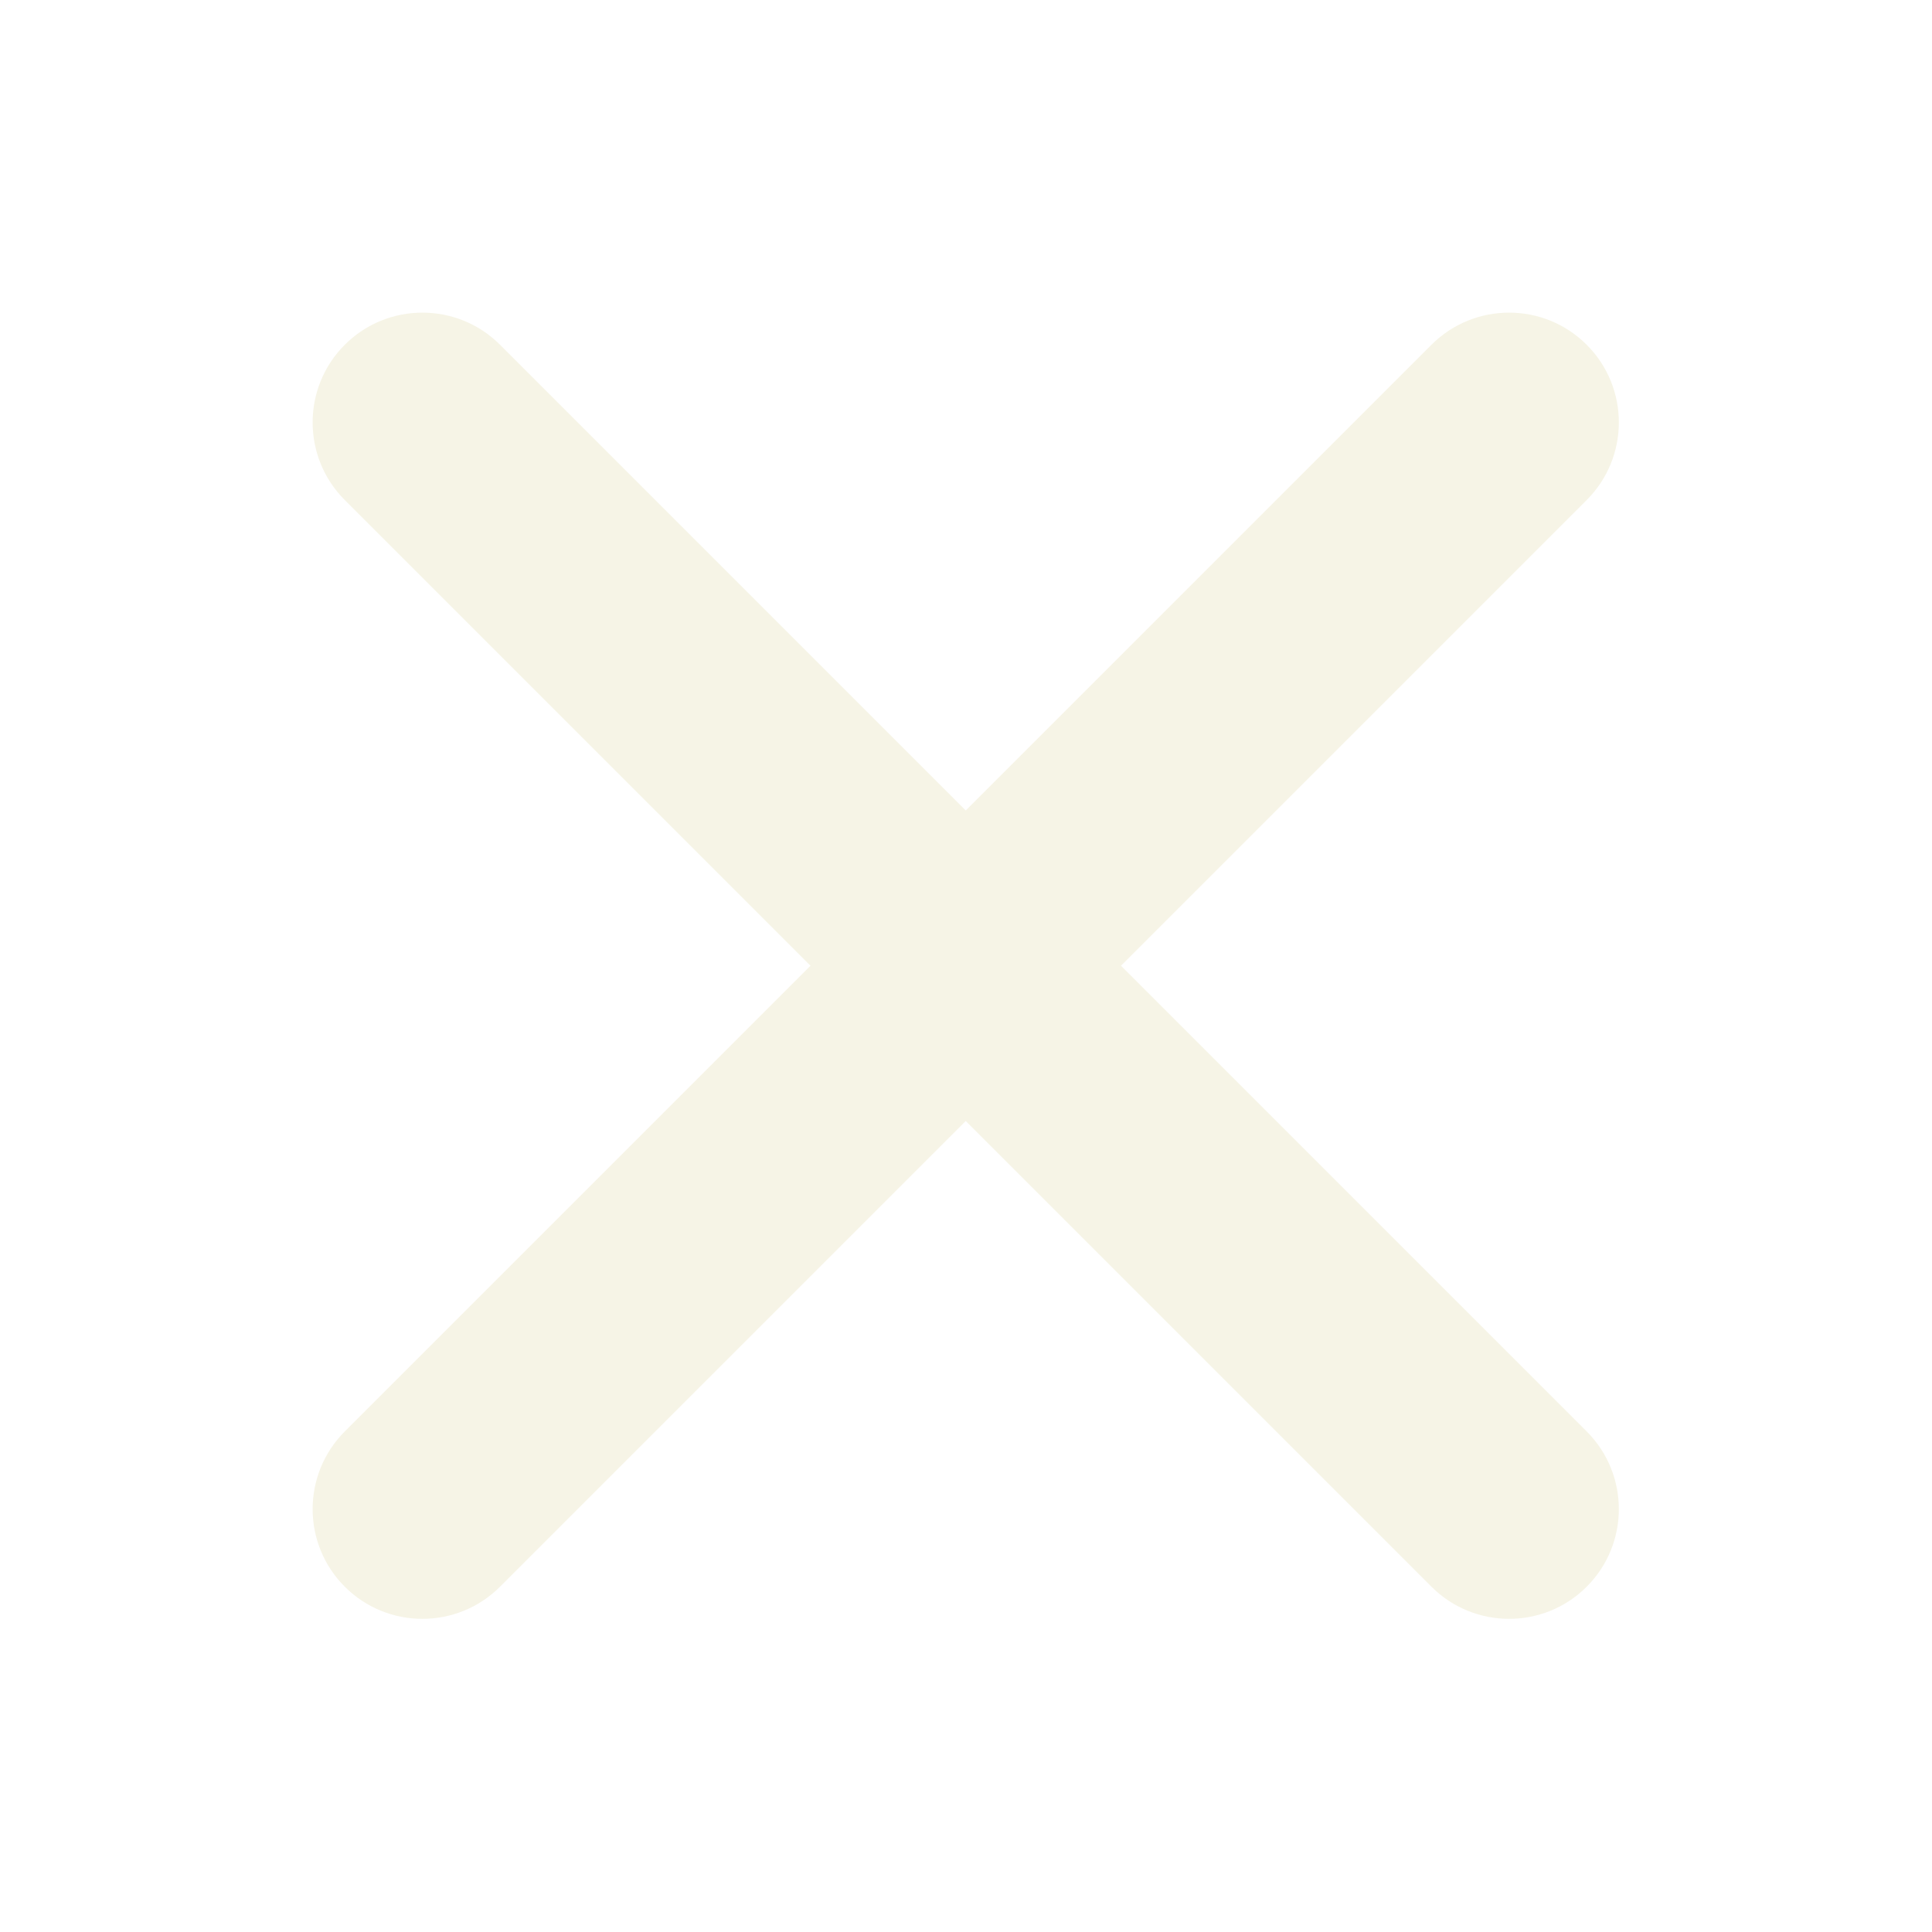
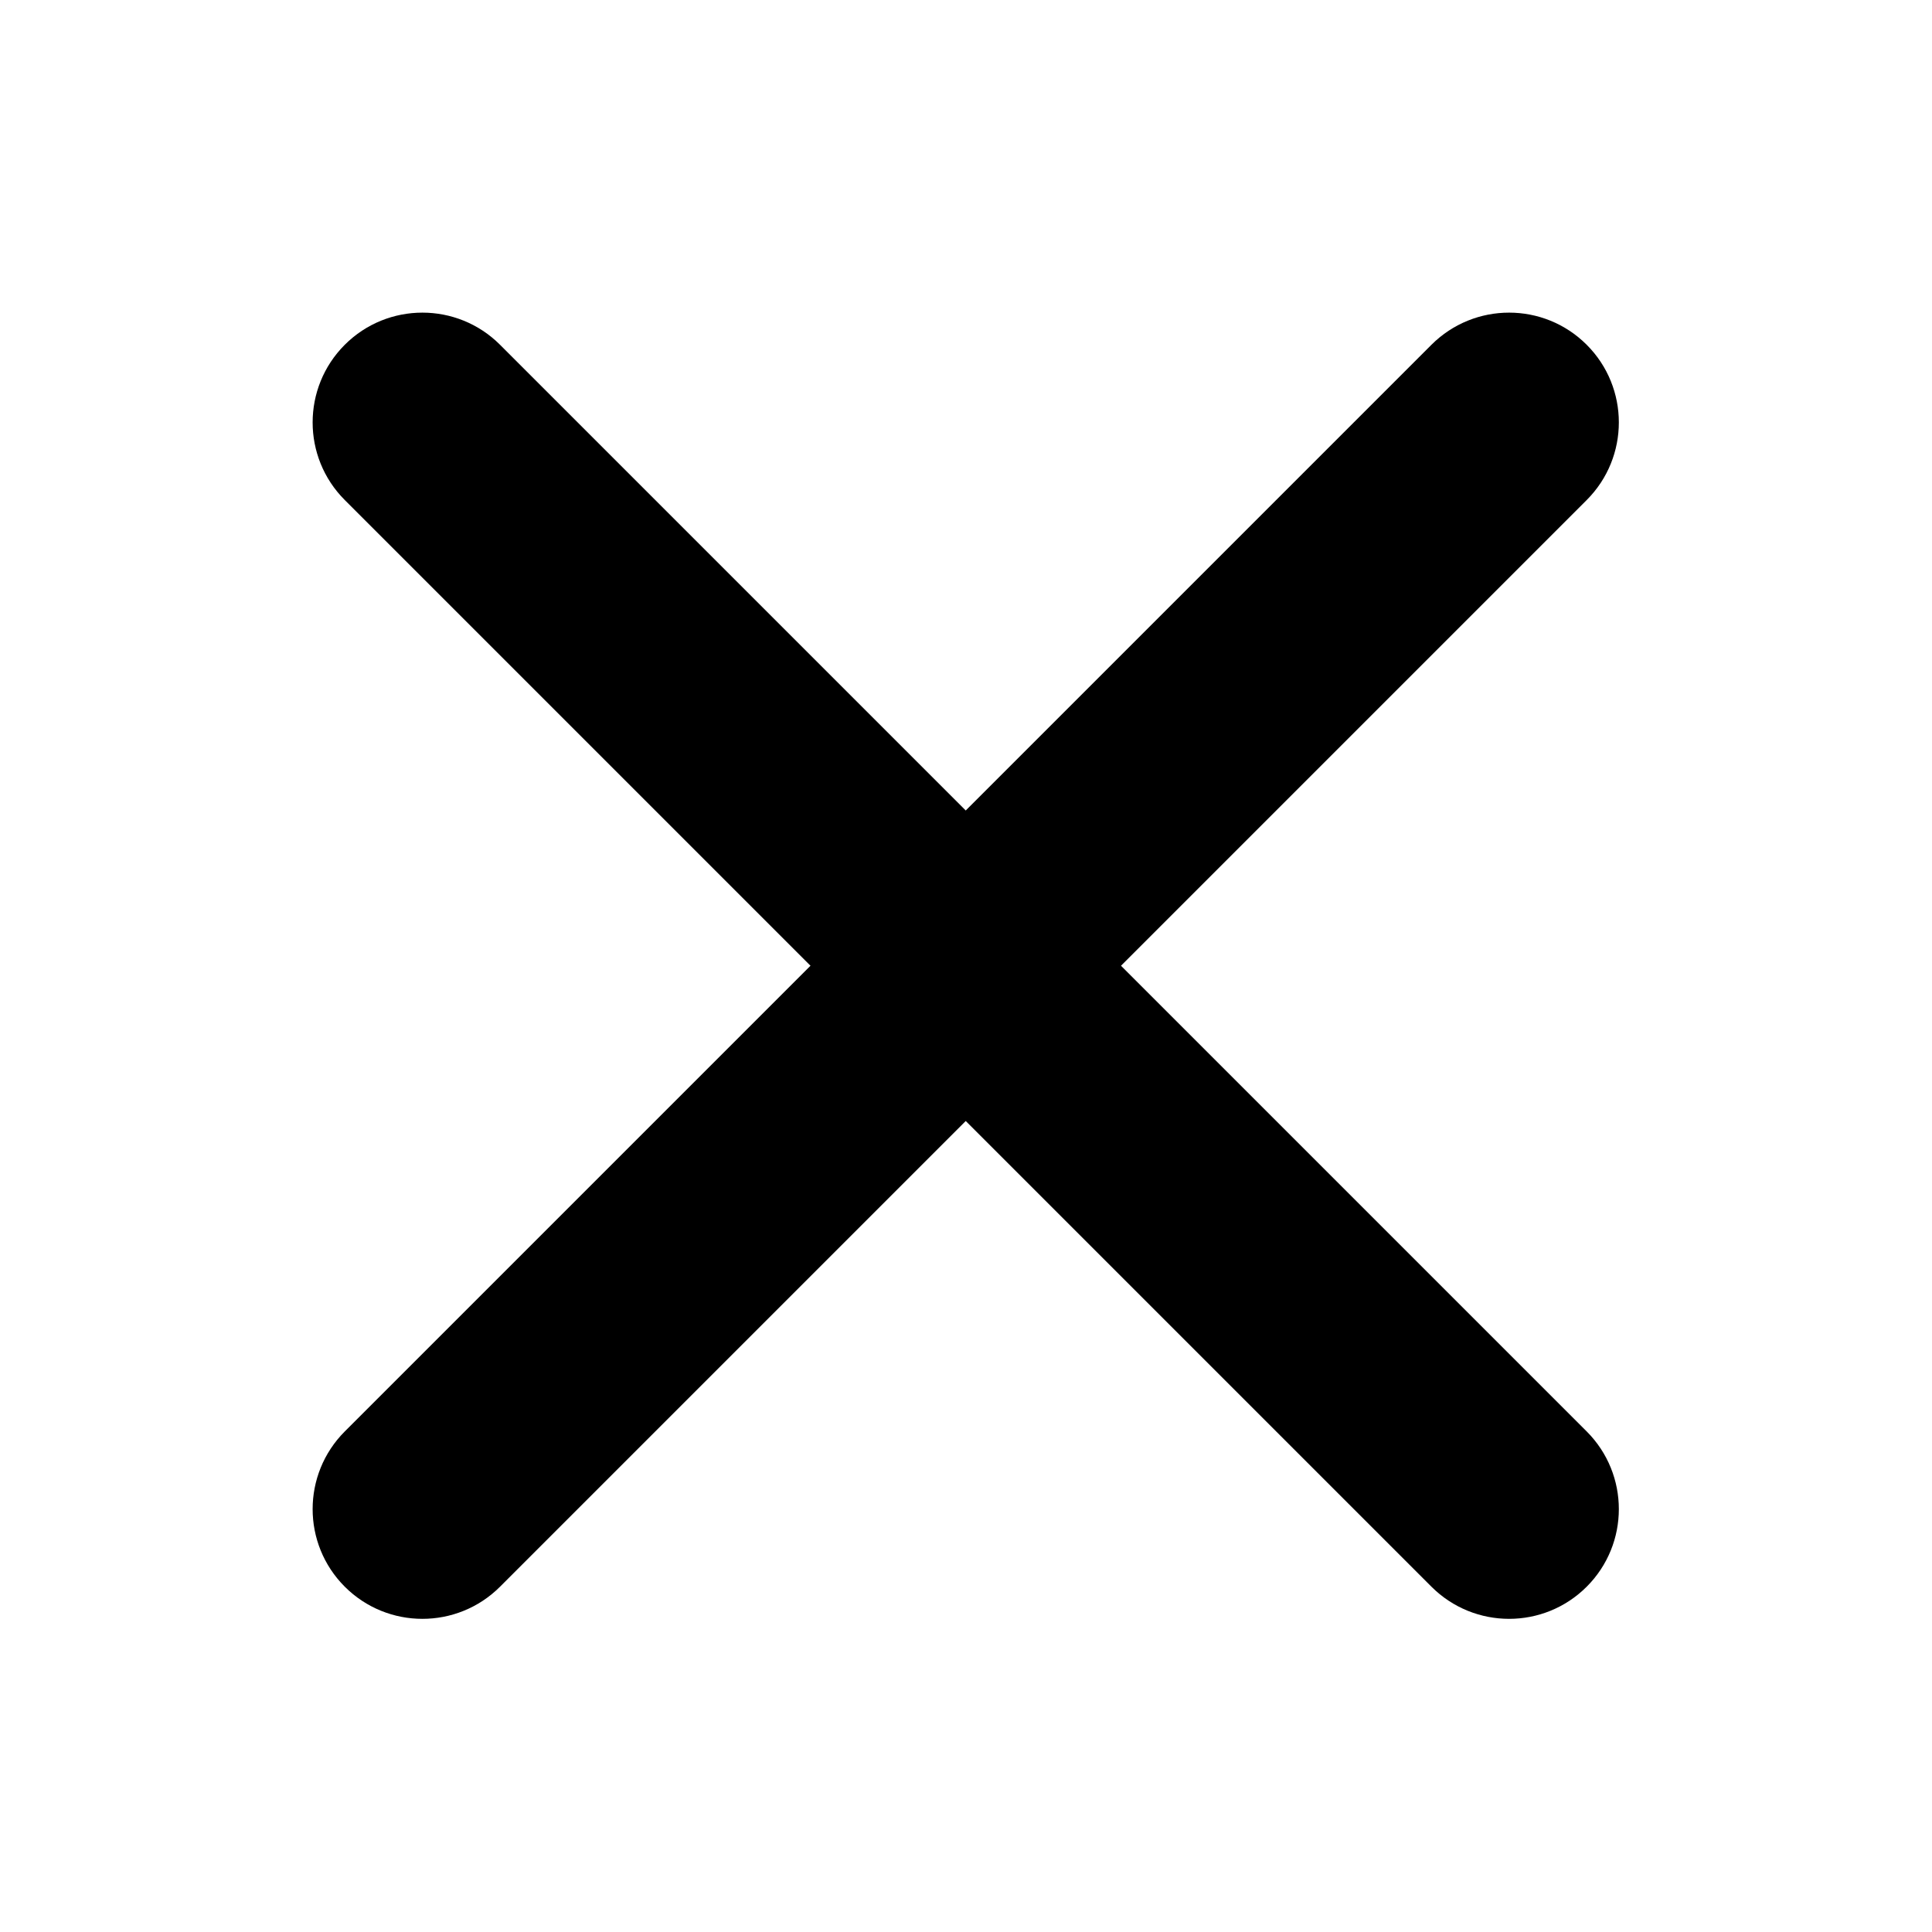
- <svg xmlns="http://www.w3.org/2000/svg" viewBox="0 0 22 22" fill="none">
-   <path d="M3.926 3.926C4.414 3.438 5.206 3.438 5.694 3.926L18.068 16.3C18.556 16.789 18.556 17.58 18.068 18.068C17.58 18.556 16.789 18.556 16.3 18.068L3.926 5.694C3.438 5.206 3.438 4.414 3.926 3.926Z" fill="#F6F4E6" />
-   <path d="M3.926 18.068C3.438 17.58 3.438 16.789 3.926 16.3L16.3 3.926C16.789 3.438 17.58 3.438 18.068 3.926C18.556 4.414 18.556 5.206 18.068 5.694L5.694 18.068C5.206 18.556 4.414 18.556 3.926 18.068Z" fill="#F6F4E6" />
+ <svg xmlns="http://www.w3.org/2000/svg" viewBox="0 0 22 22">
+   <path d="M3.926 3.926C4.414 3.438 5.206 3.438 5.694 3.926L18.068 16.3C18.556 16.789 18.556 17.58 18.068 18.068C17.58 18.556 16.789 18.556 16.3 18.068L3.926 5.694C3.438 5.206 3.438 4.414 3.926 3.926Z" />
+   <path d="M3.926 18.068C3.438 17.58 3.438 16.789 3.926 16.3L16.3 3.926C16.789 3.438 17.58 3.438 18.068 3.926C18.556 4.414 18.556 5.206 18.068 5.694L5.694 18.068C5.206 18.556 4.414 18.556 3.926 18.068Z" />
</svg>
